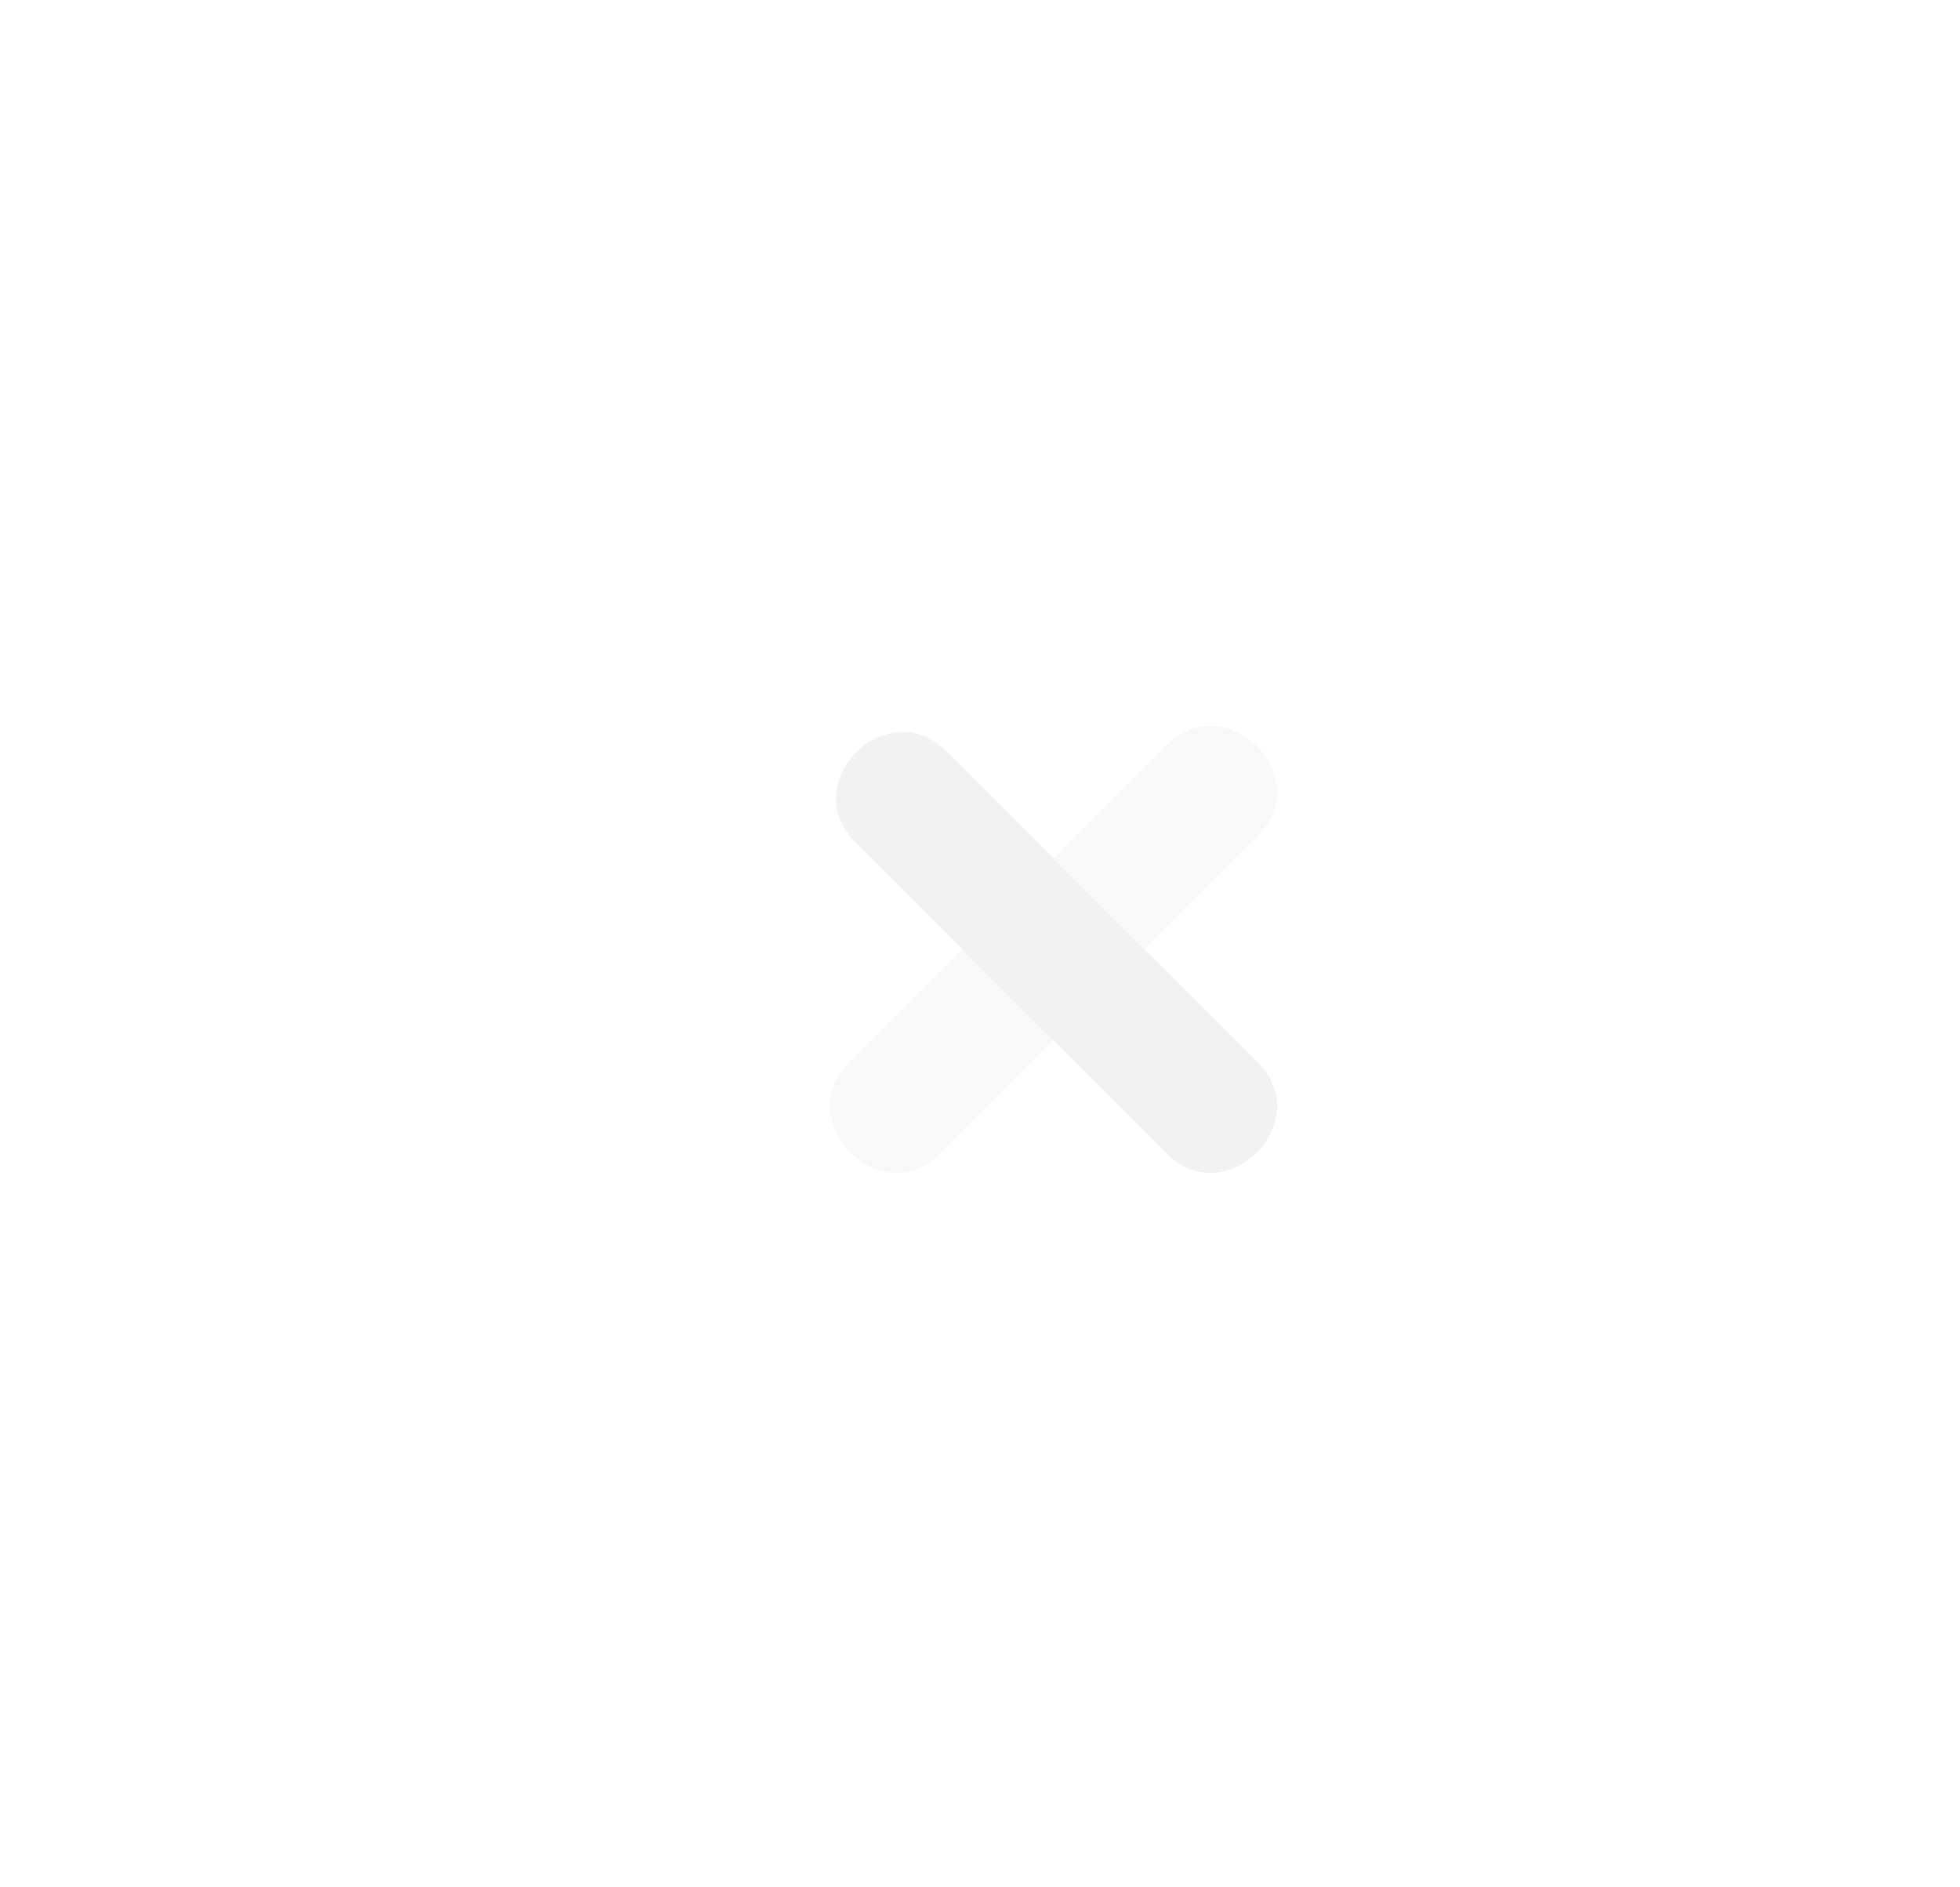
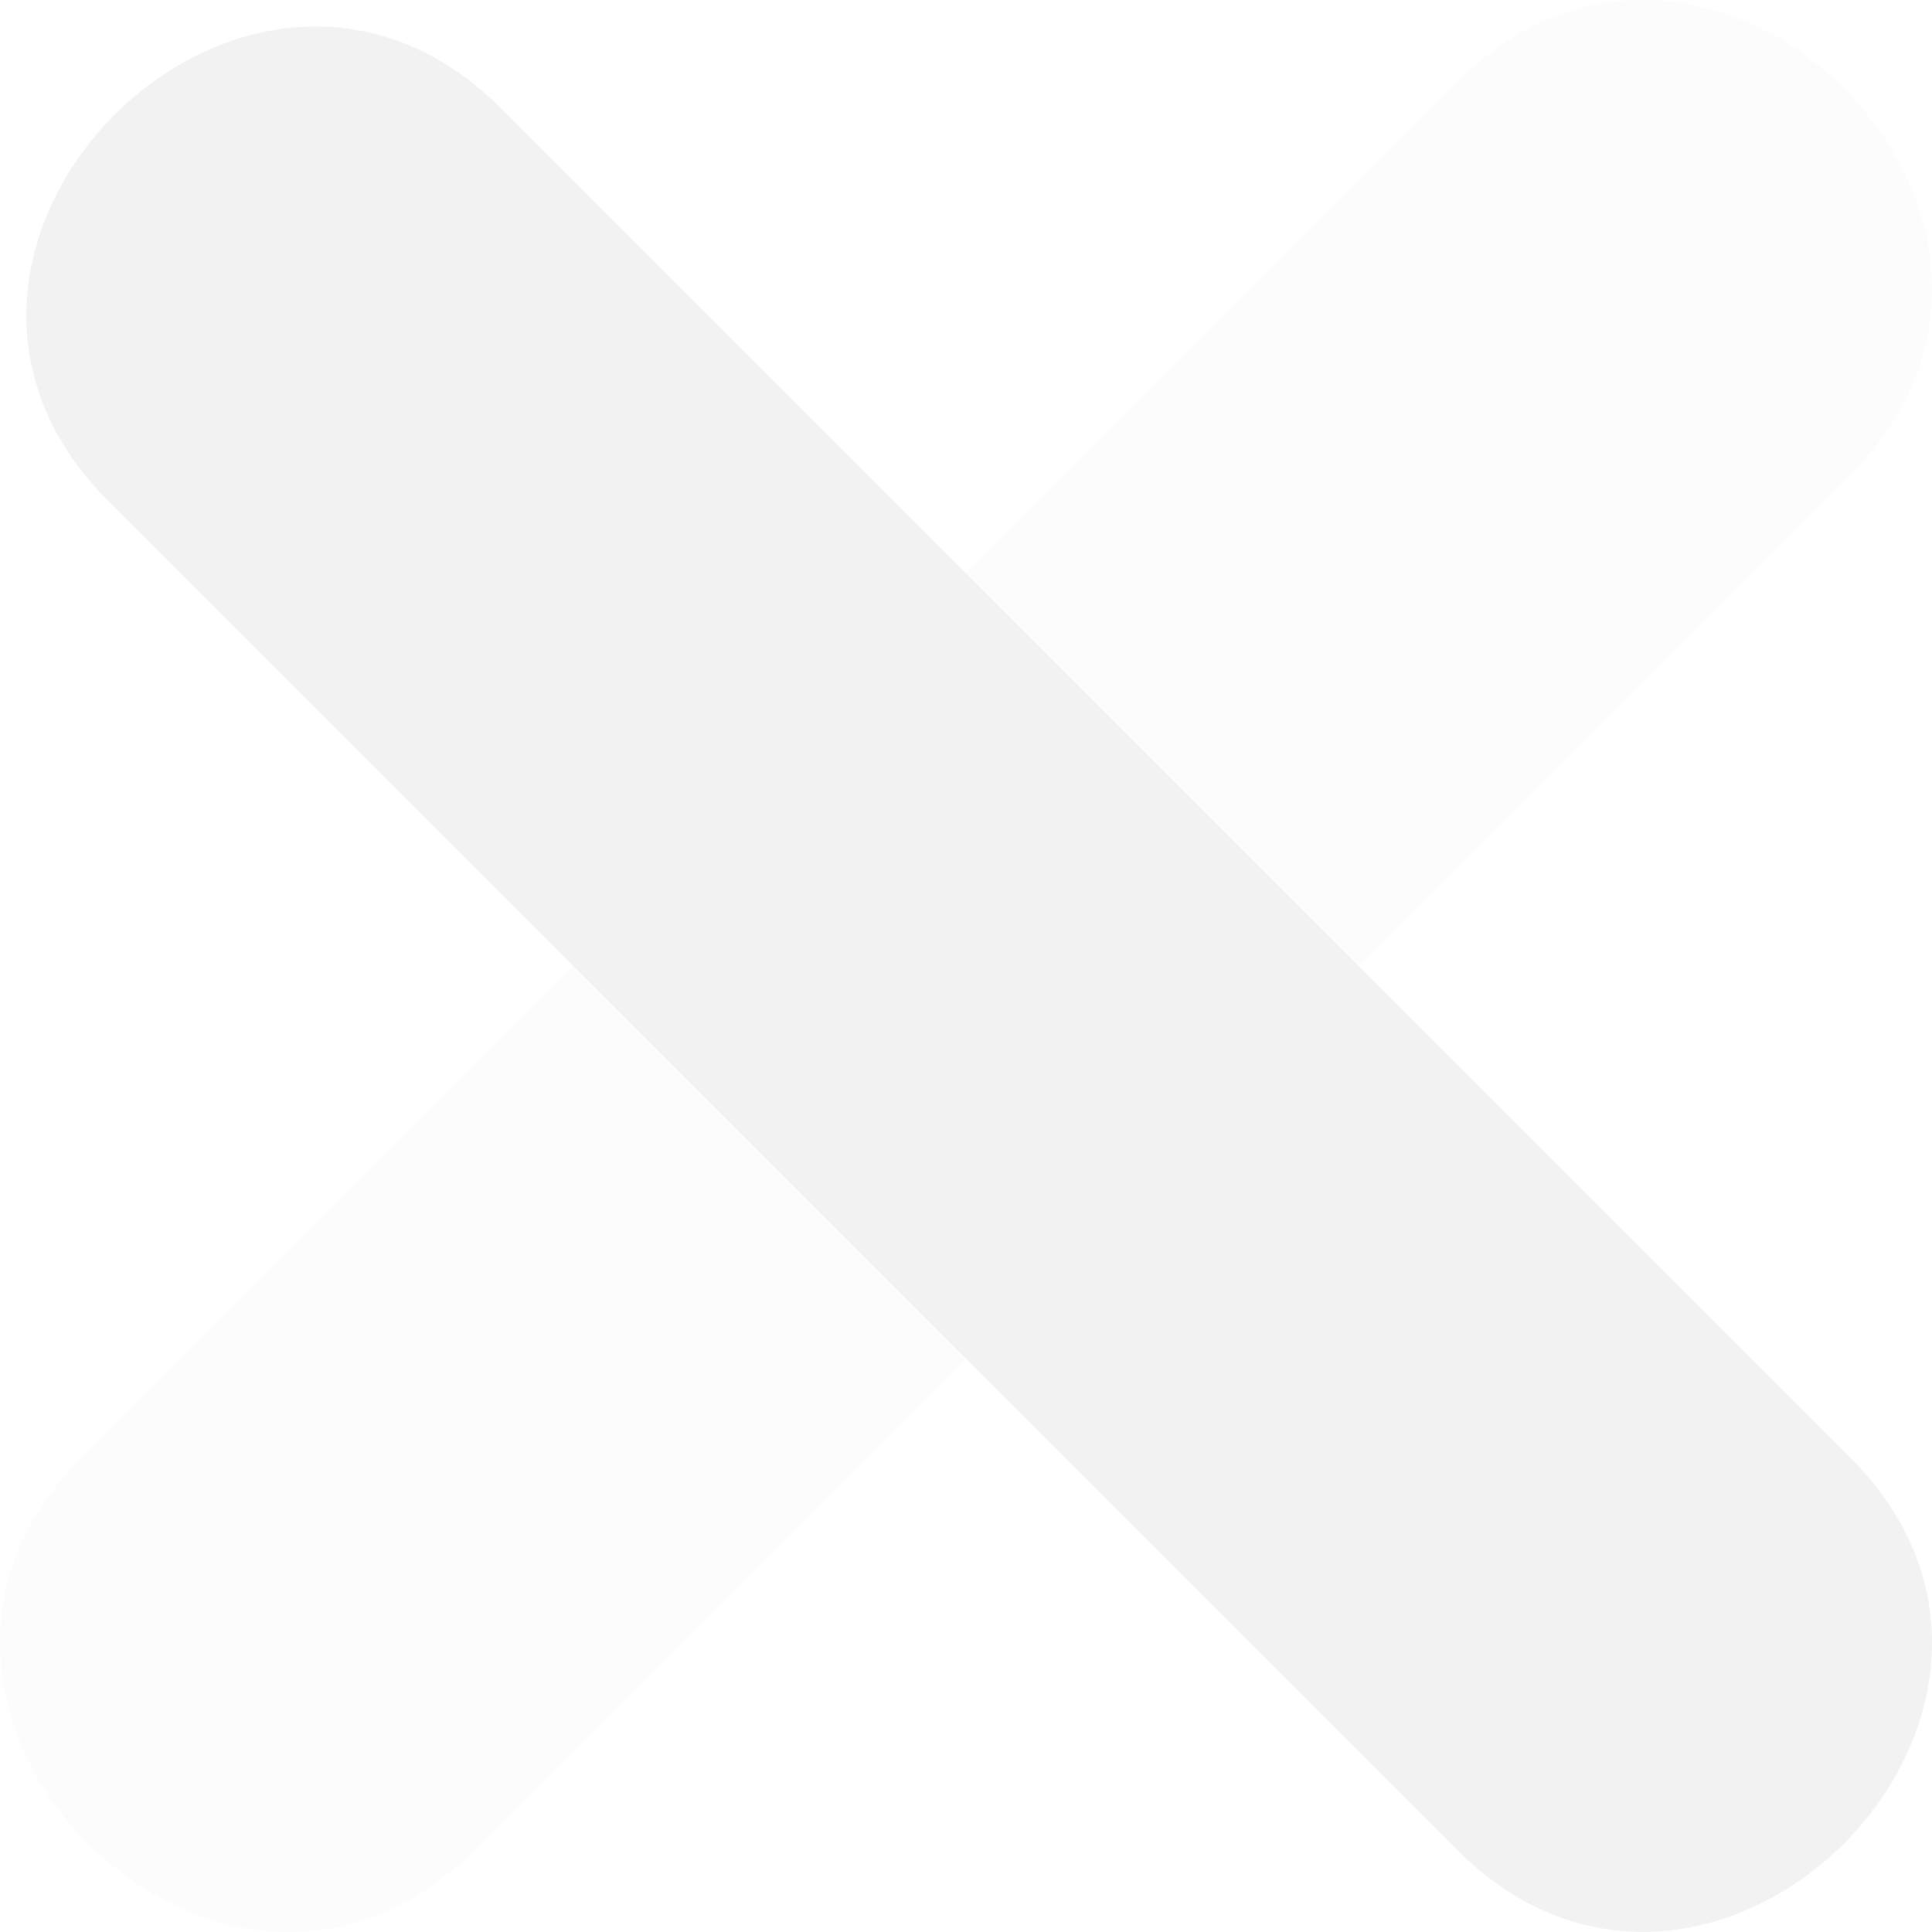
- <svg xmlns="http://www.w3.org/2000/svg" viewBox="0 0 320 308">
-   <defs>
-     <style>.cls-1{fill:#f2f2f2;}.cls-2{opacity:0.5;}</style>
-   </defs>
-   <g id="x">
-     <line class="cls-1" x1="147" y1="130" x2="198" y2="181" />
-     <path class="cls-1" d="M139.58,137.42l51,51c9.56,9.57,24.42-5.27,14.84-14.84l-51-51c-9.56-9.57-24.42,5.27-14.84,14.84Z" />
-     <g class="cls-2">
-       <line class="cls-1" x1="198" y1="129" x2="146" y2="181" />
-       <path class="cls-1" d="M190.58,121.58l-52,52c-9.57,9.56,5.27,24.42,14.84,14.84l52-52c9.57-9.56-5.27-24.42-14.84-14.84Z" />
-     </g>
+ <svg xmlns="http://www.w3.org/2000/svg" width="24" height="24" viewBox="0 0 24 24" fill="none">
+   <path d="M1.344 6.222L18.106 22.983C21.248 26.128 26.132 21.251 22.983 18.106L6.222 1.345C3.08 -1.8 -1.804 3.077 1.344 6.222Z" fill="#F2F2F2" />
+   <g opacity="0.5">
+     <path opacity="0.5" d="M18.106 1.017L1.016 18.106C-2.129 21.248 2.748 26.132 5.893 22.983L22.983 5.894C26.128 2.752 21.251 -2.132 18.106 1.017V1.017Z" fill="#F2F2F2" />
  </g>
</svg>
